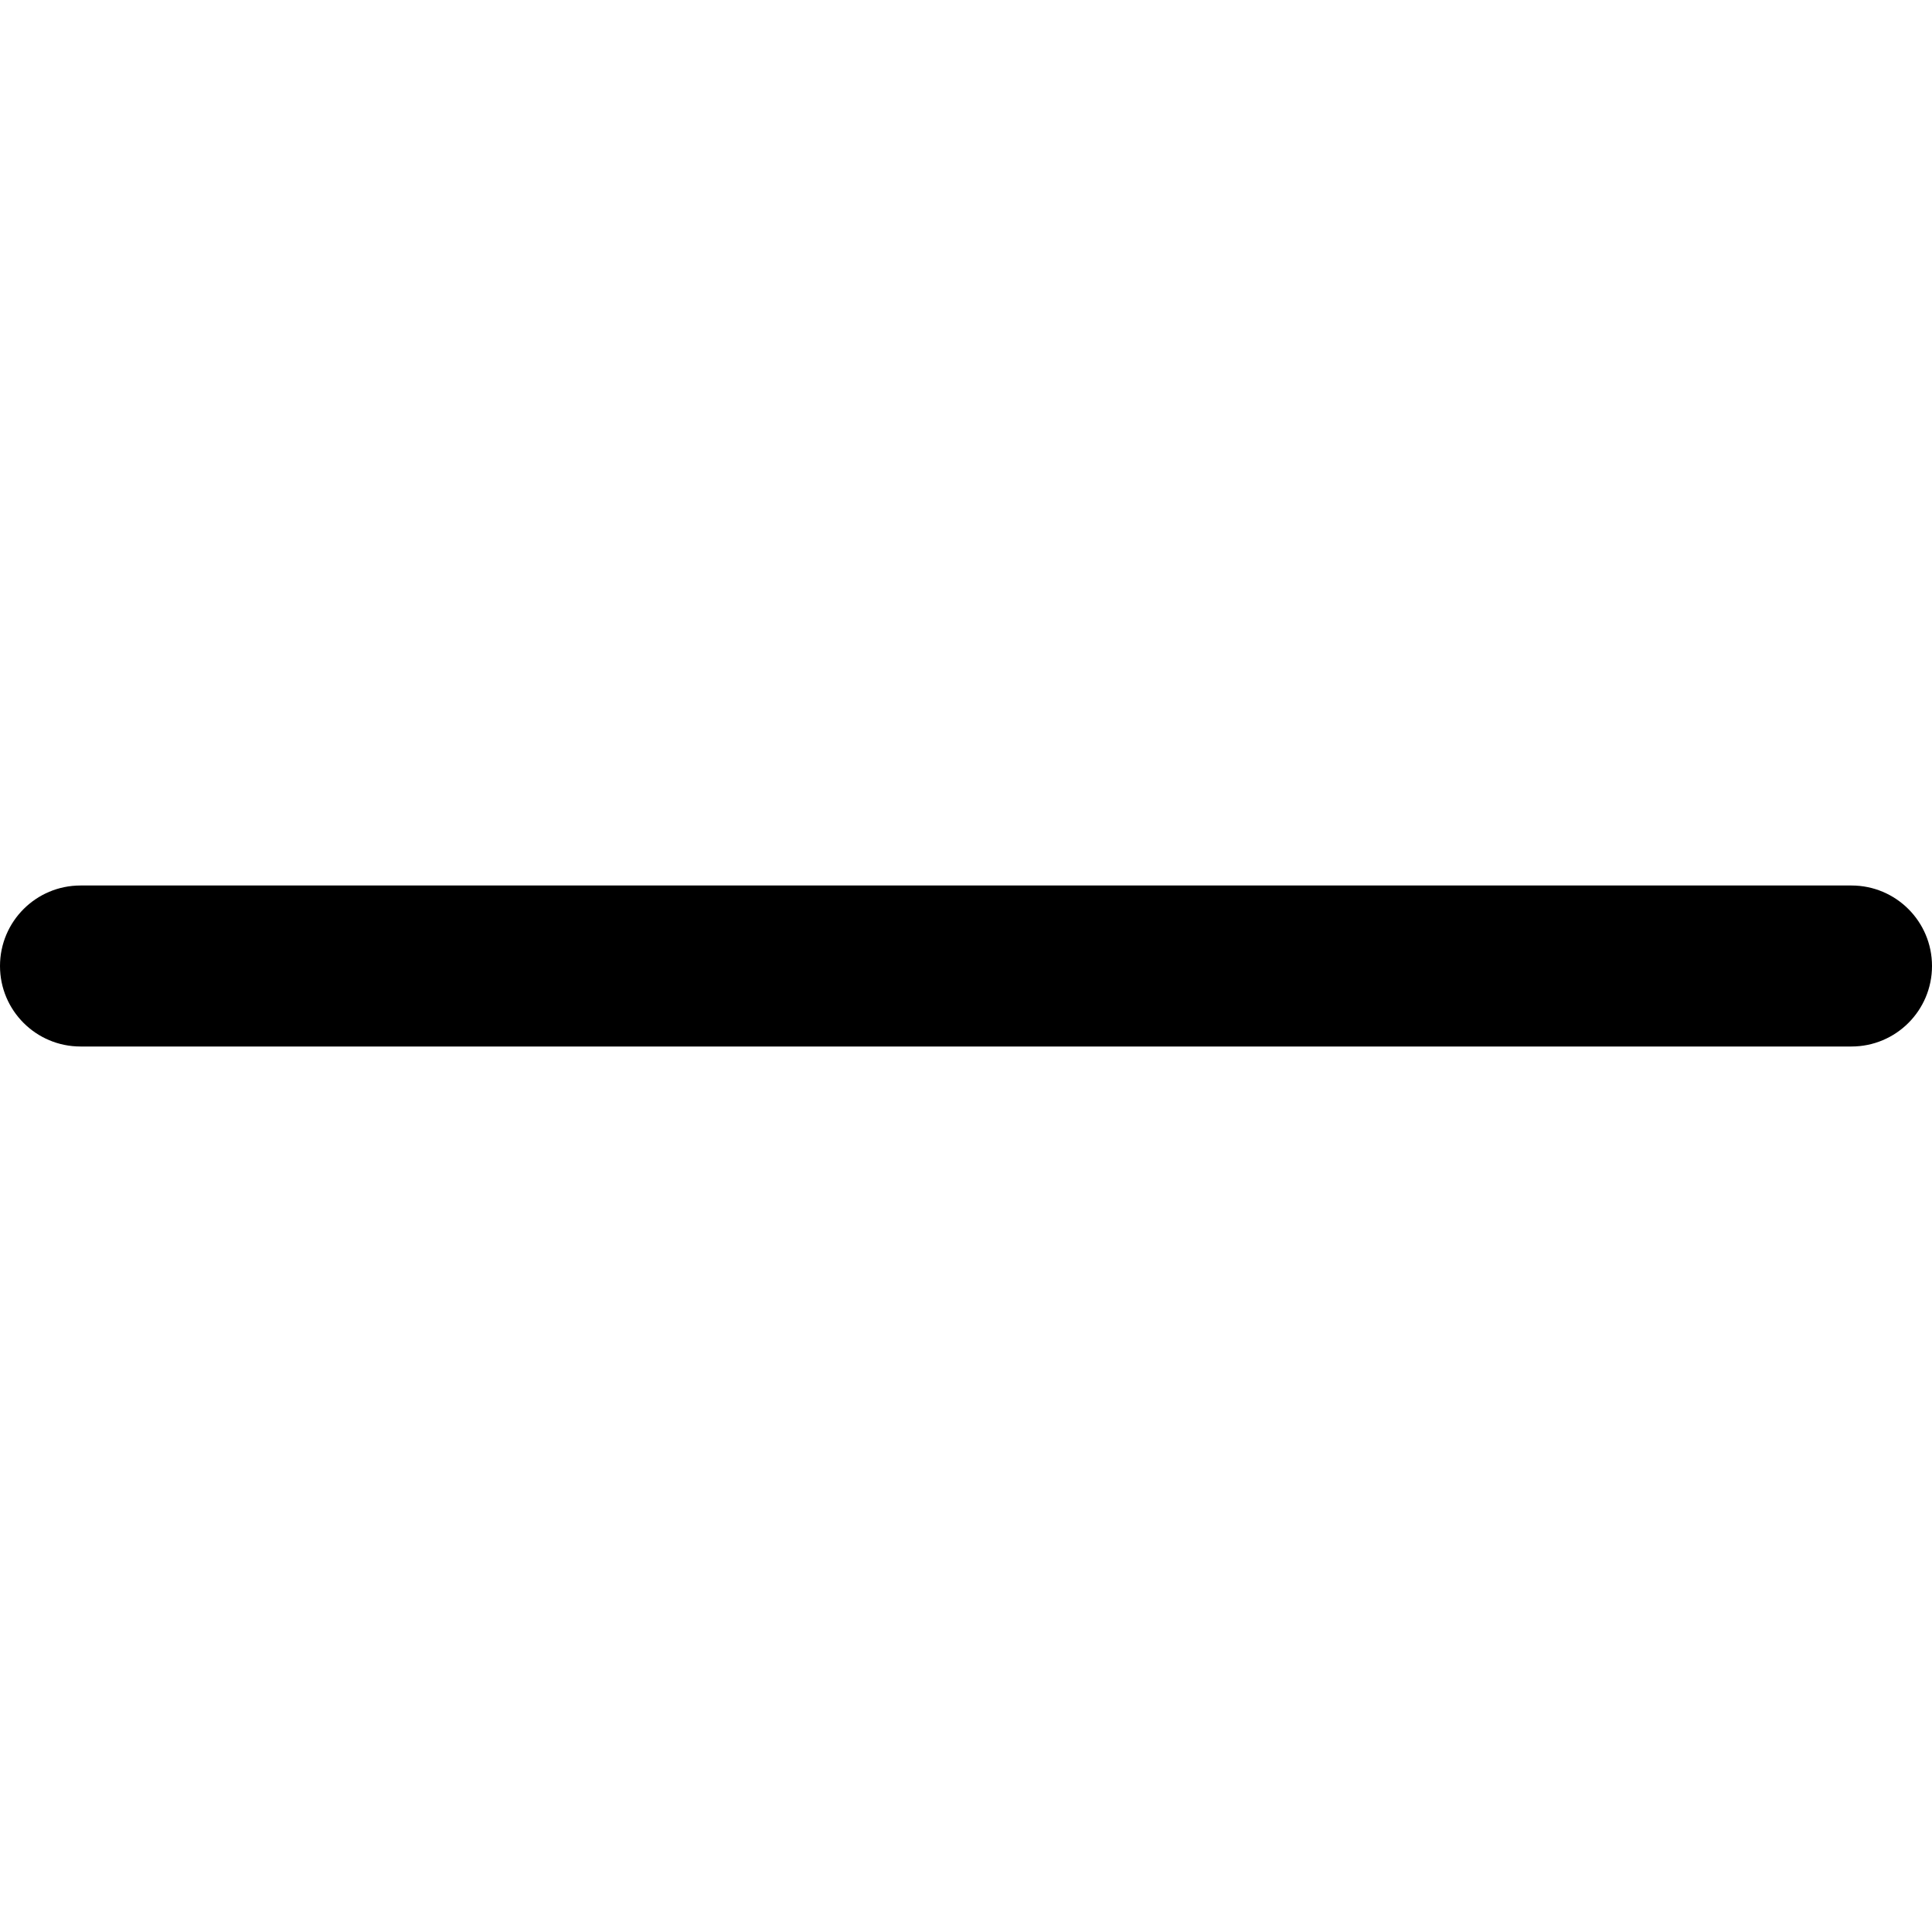
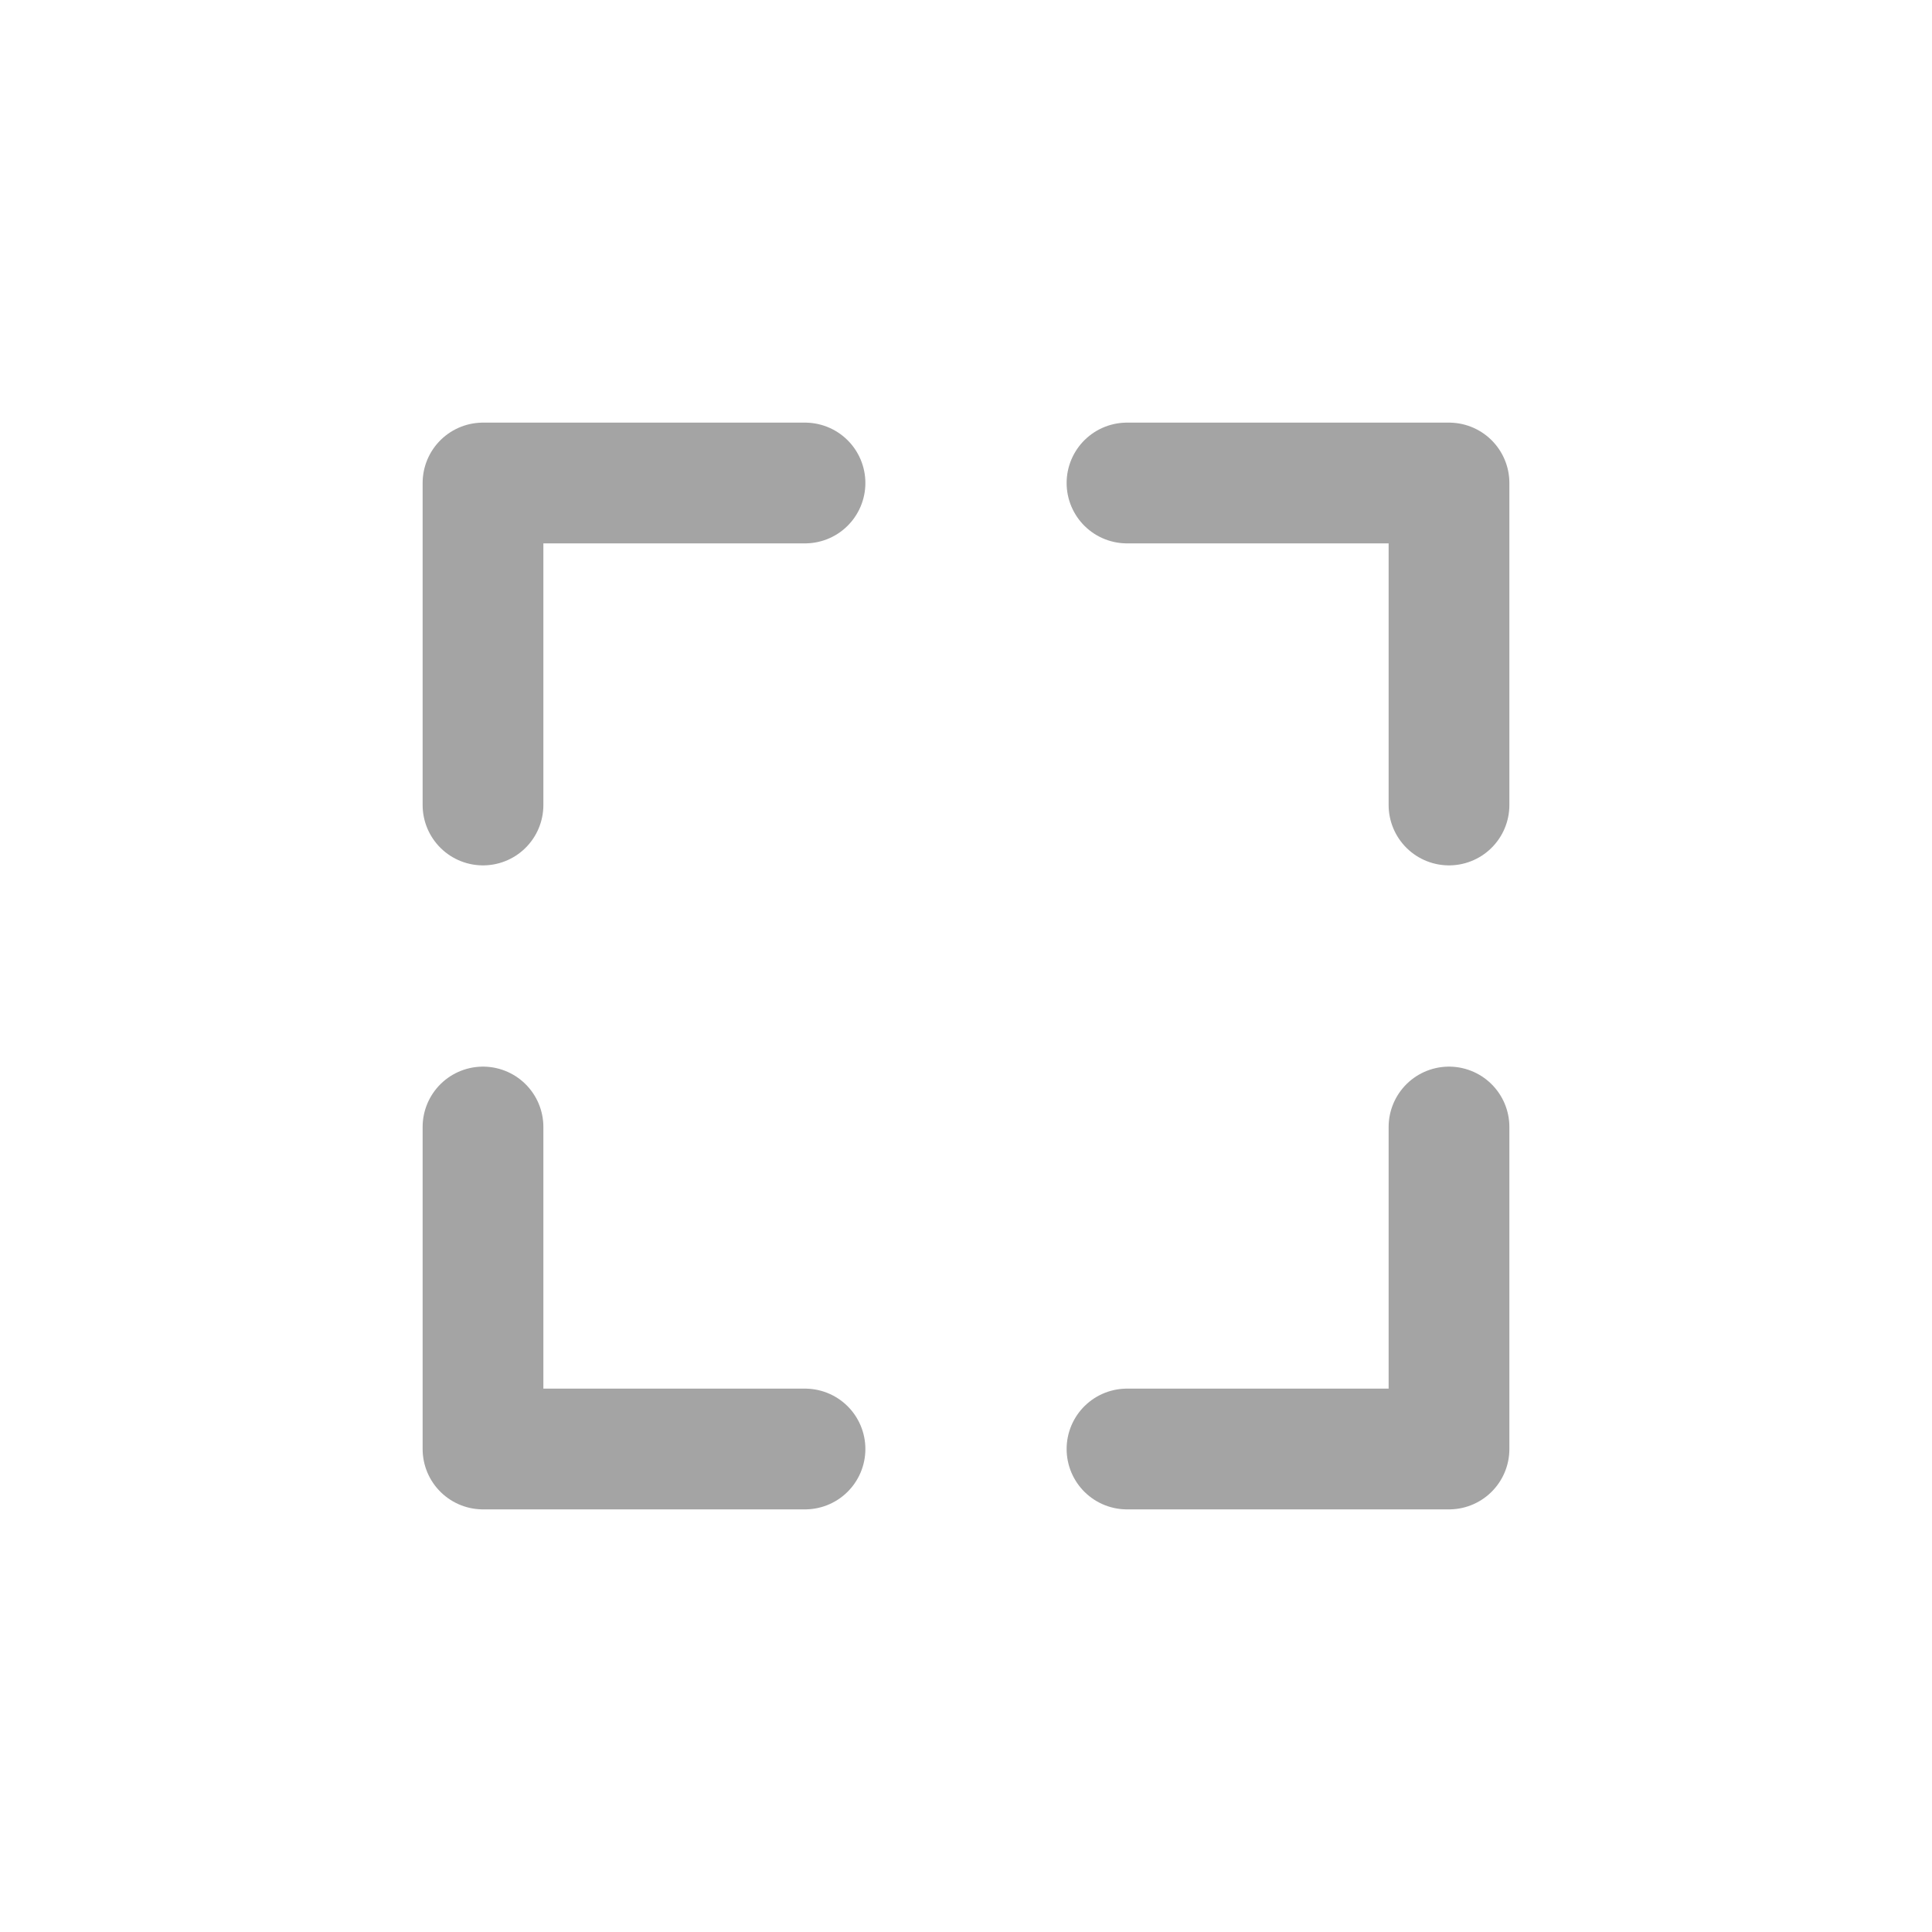
- <svg xmlns="http://www.w3.org/2000/svg" version="1.1" x="0px" y="0px" viewBox="0 0 409.6 409.6" style="enable-background:new 0 0 409.6 409.6;">
-   <path d="M392.533,187.733H17.067C7.641,187.733,0,195.374,0,204.8s7.641,17.067,17.067,17.067h375.467c9.426,0,17.067-7.641,17.067-17.067S401.959,187.733,392.533,187.733z" />
+ <svg xmlns="http://www.w3.org/2000/svg" width="24" height="24" viewBox="0 0 24 24" fill="none">
+   <path d="M6 10V6H10M6 14V18H10M18 10V6H14M18 14V18H14" stroke="#A4A4A4" stroke-width="1.5" stroke-linecap="round" stroke-linejoin="round" />
</svg>
